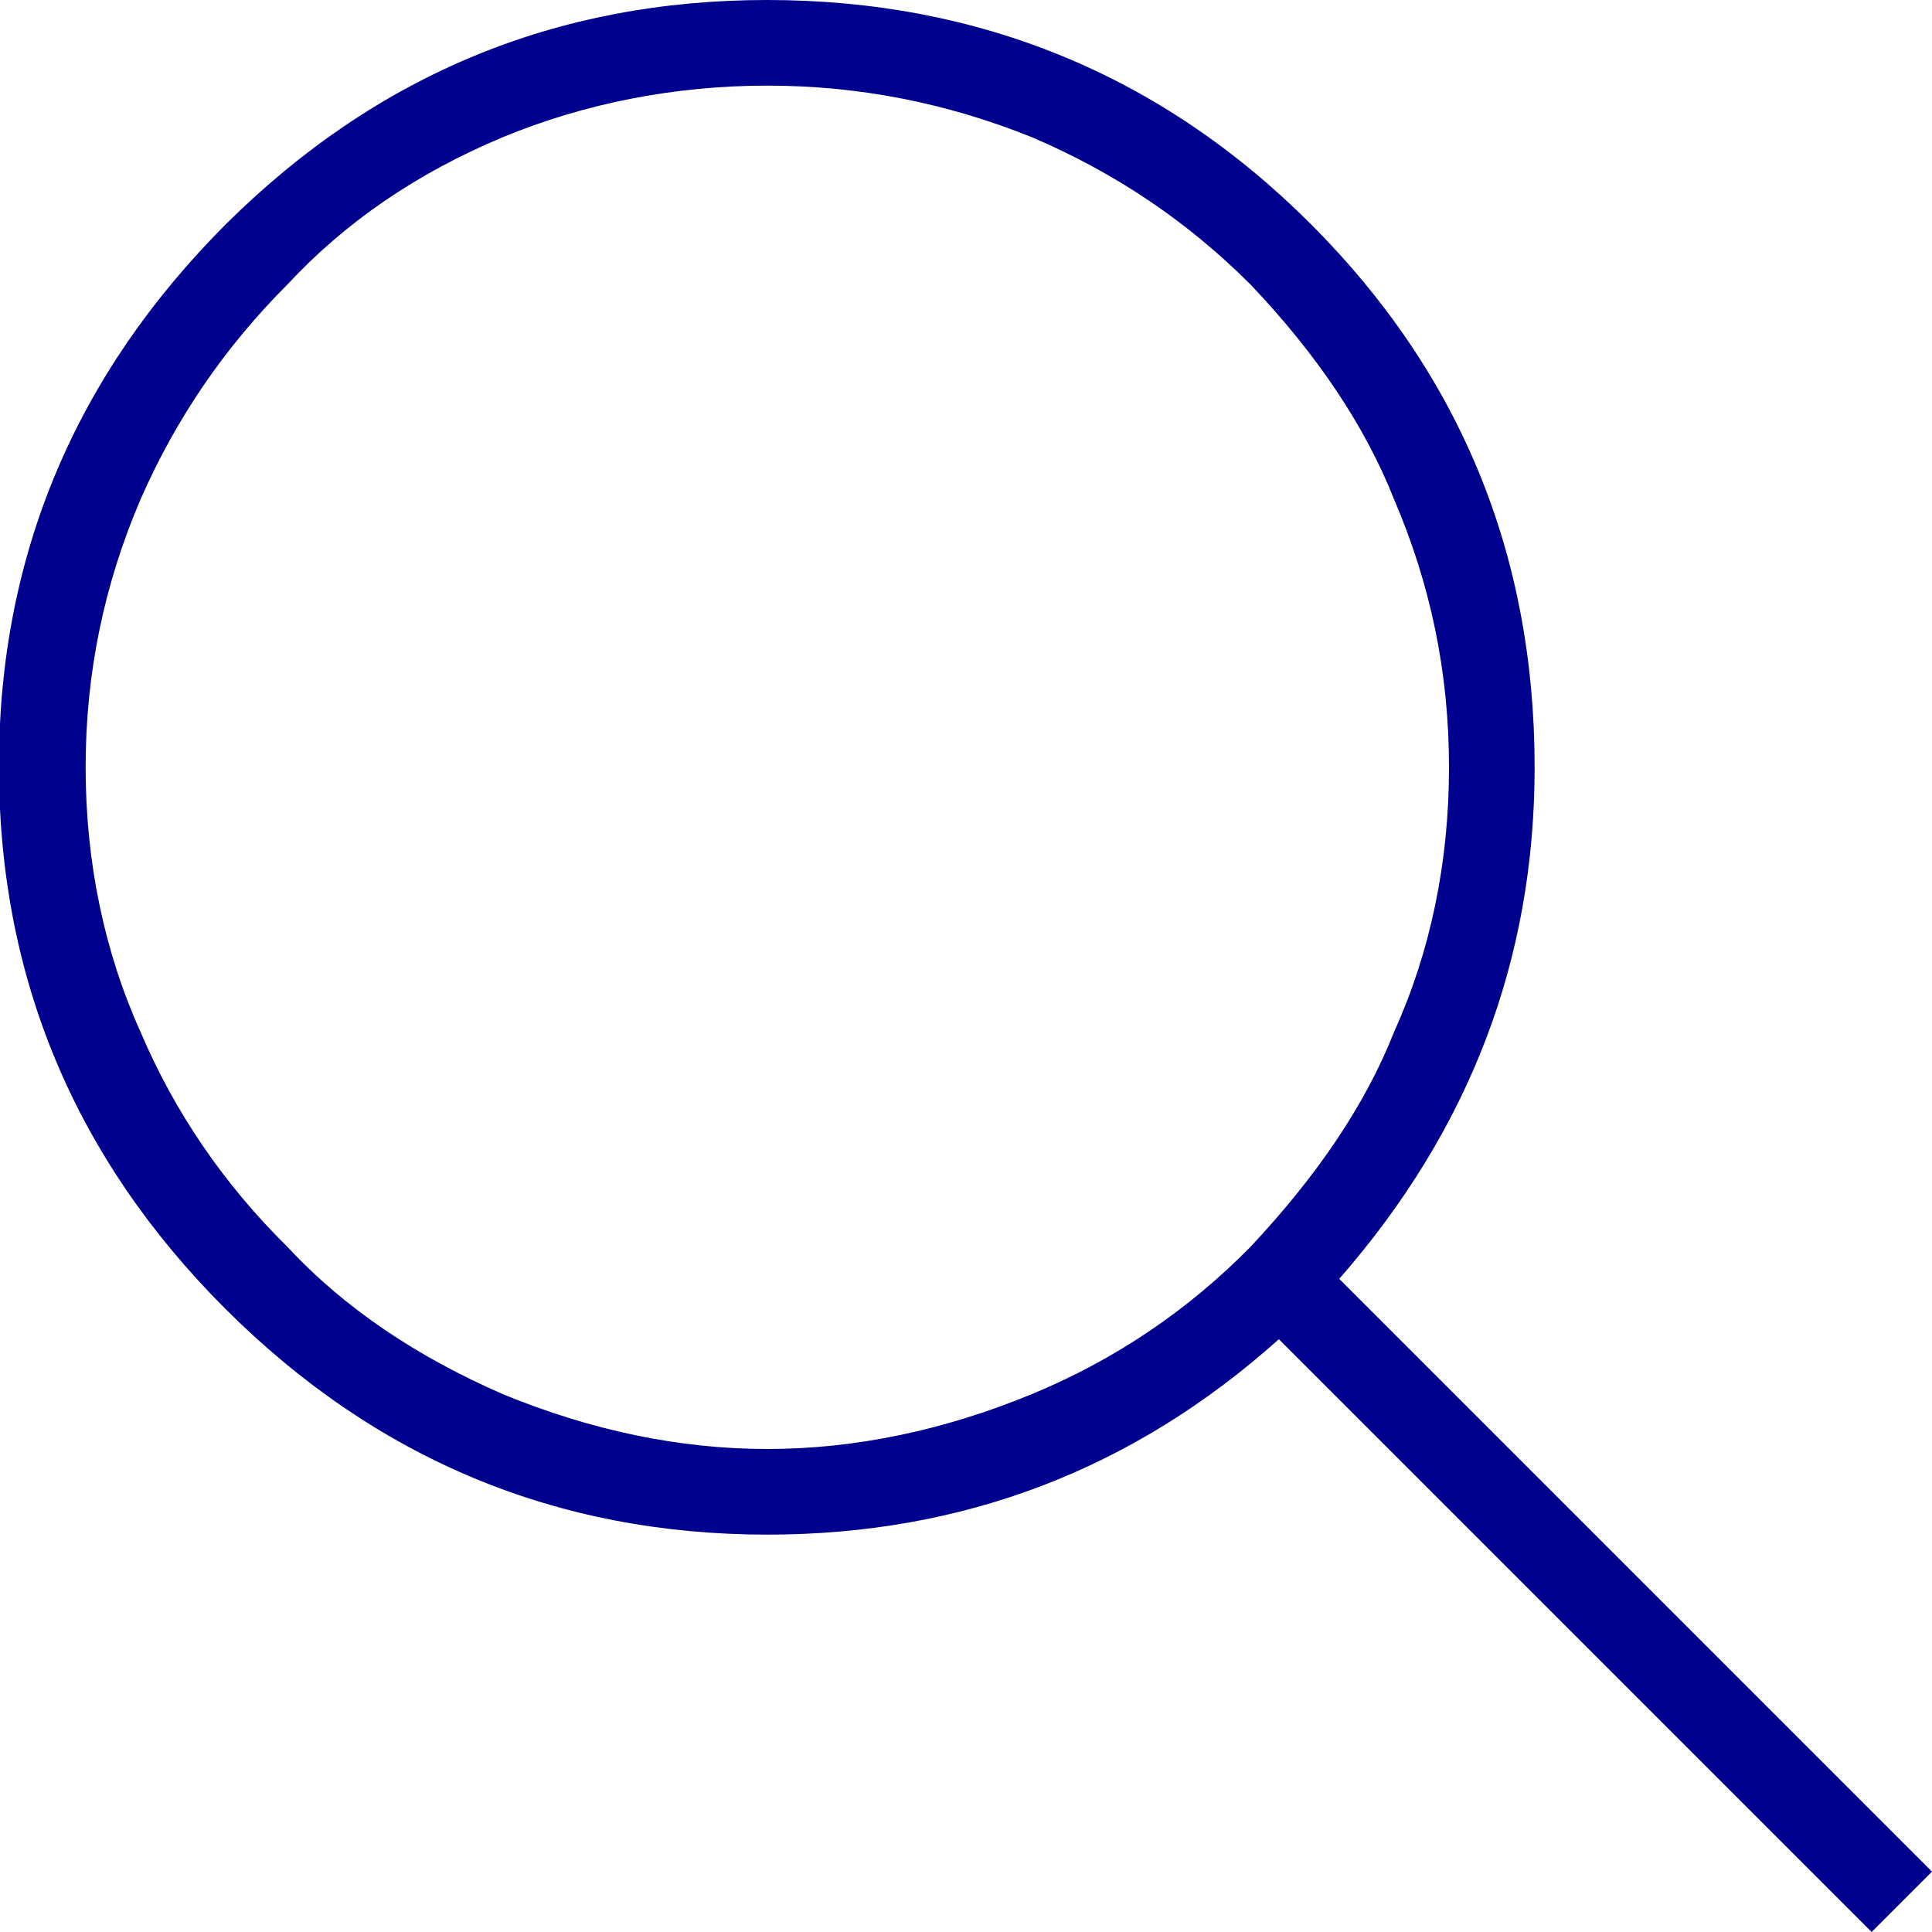
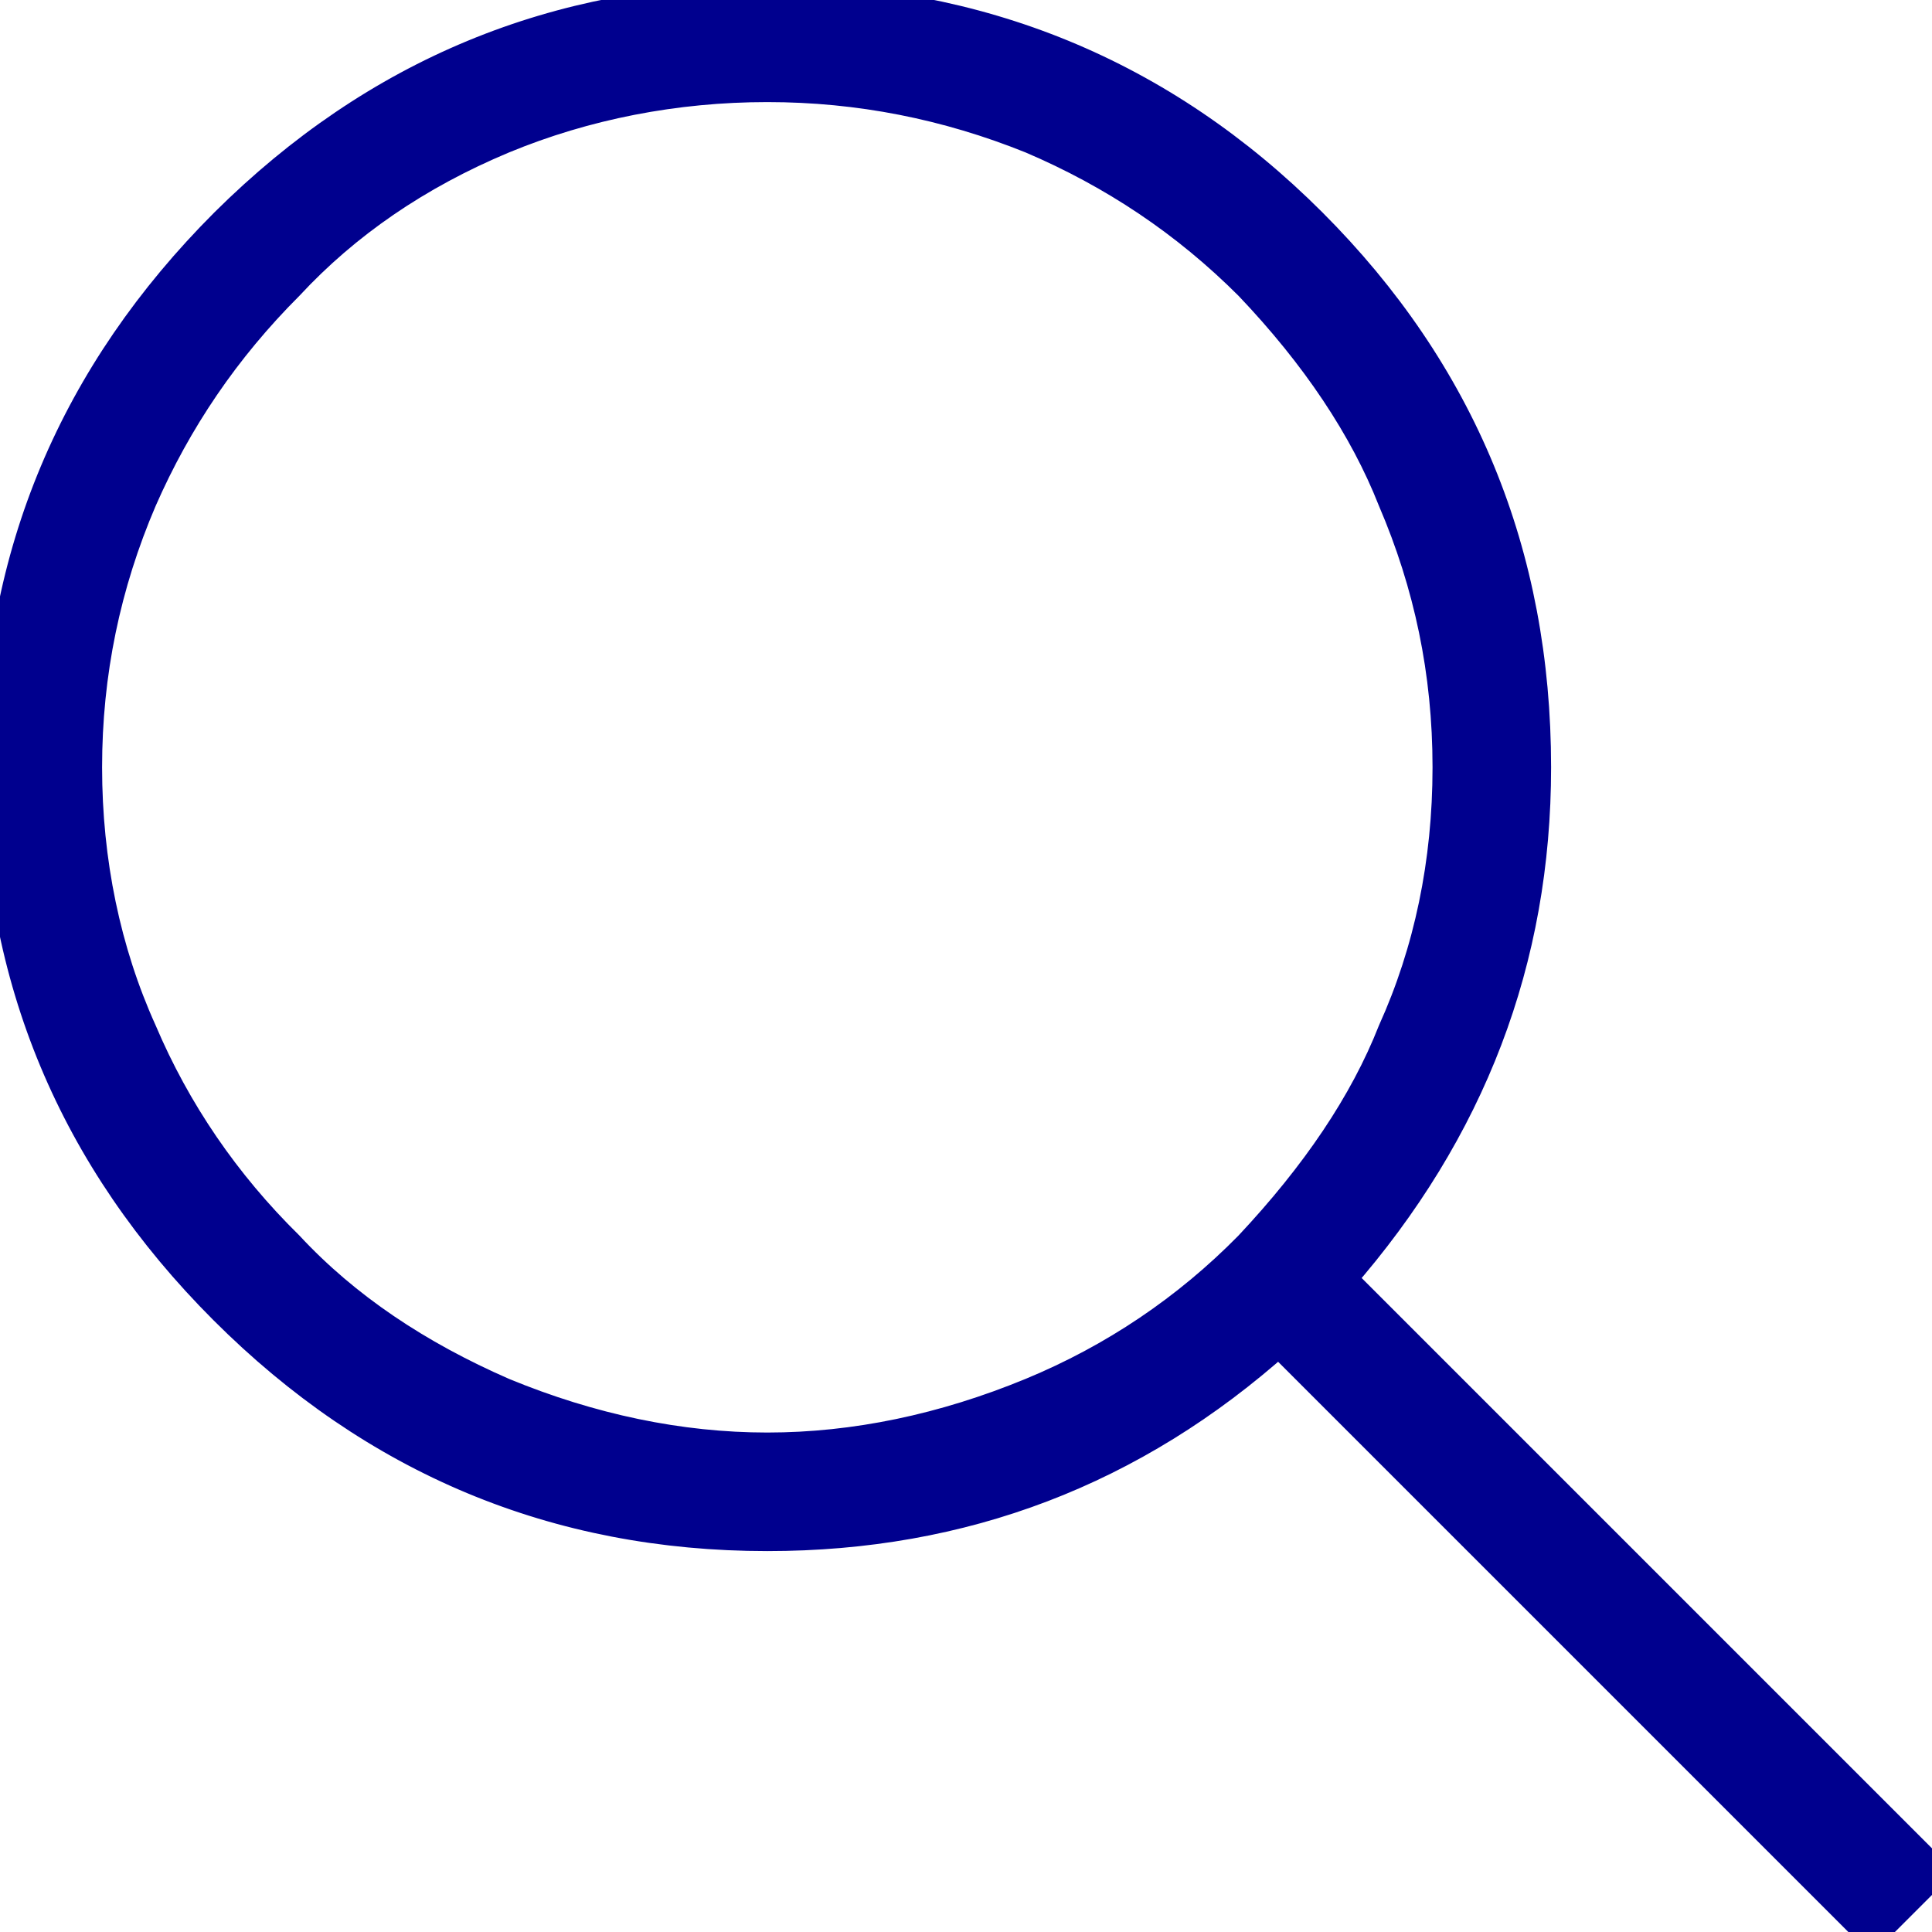
<svg xmlns="http://www.w3.org/2000/svg" id="Layer_2" data-name="Layer 2" viewBox="0 0 17.6 17.6">
  <defs>
    <style>
      .cls-1 {
        fill: #00008e;
+         stroke: #00008e;
+         stroke-width: .3px;
      }
    </style>
  </defs>
  <g id="Layer_1-2" data-name="Layer 1">
    <path class="cls-1" d="M17.6,17.05l-.55.55-5.4-5.4c-1.33,1.19-2.88,1.78-4.66,1.78-1.92,0-3.57-.69-4.94-2.06-1.37-1.37-2.06-3.02-2.06-4.94S.69,3.41,2.06,2.04C3.43.68,5.07,0,6.99,0s3.59.68,4.95,2.04c1.36,1.36,2.04,3.01,2.04,4.95,0,1.75-.59,3.3-1.78,4.66l5.4,5.4ZM6.99,13.2c.8,0,1.61-.17,2.41-.5.75-.31,1.42-.76,1.99-1.34.61-.65,1.05-1.3,1.31-1.96.33-.73.5-1.54.5-2.41s-.17-1.67-.5-2.44c-.26-.66-.7-1.32-1.31-1.96-.58-.58-1.24-1.02-1.99-1.34-.77-.31-1.57-.47-2.41-.47s-1.66.16-2.41.47c-.79.33-1.44.78-1.96,1.34-.58.58-1.02,1.23-1.34,1.96-.33.77-.5,1.58-.5,2.44s.17,1.68.5,2.41c.31.73.76,1.39,1.34,1.96.52.56,1.18,1,1.96,1.34.8.33,1.61.5,2.41.5Z" />
  </g>
</svg>
